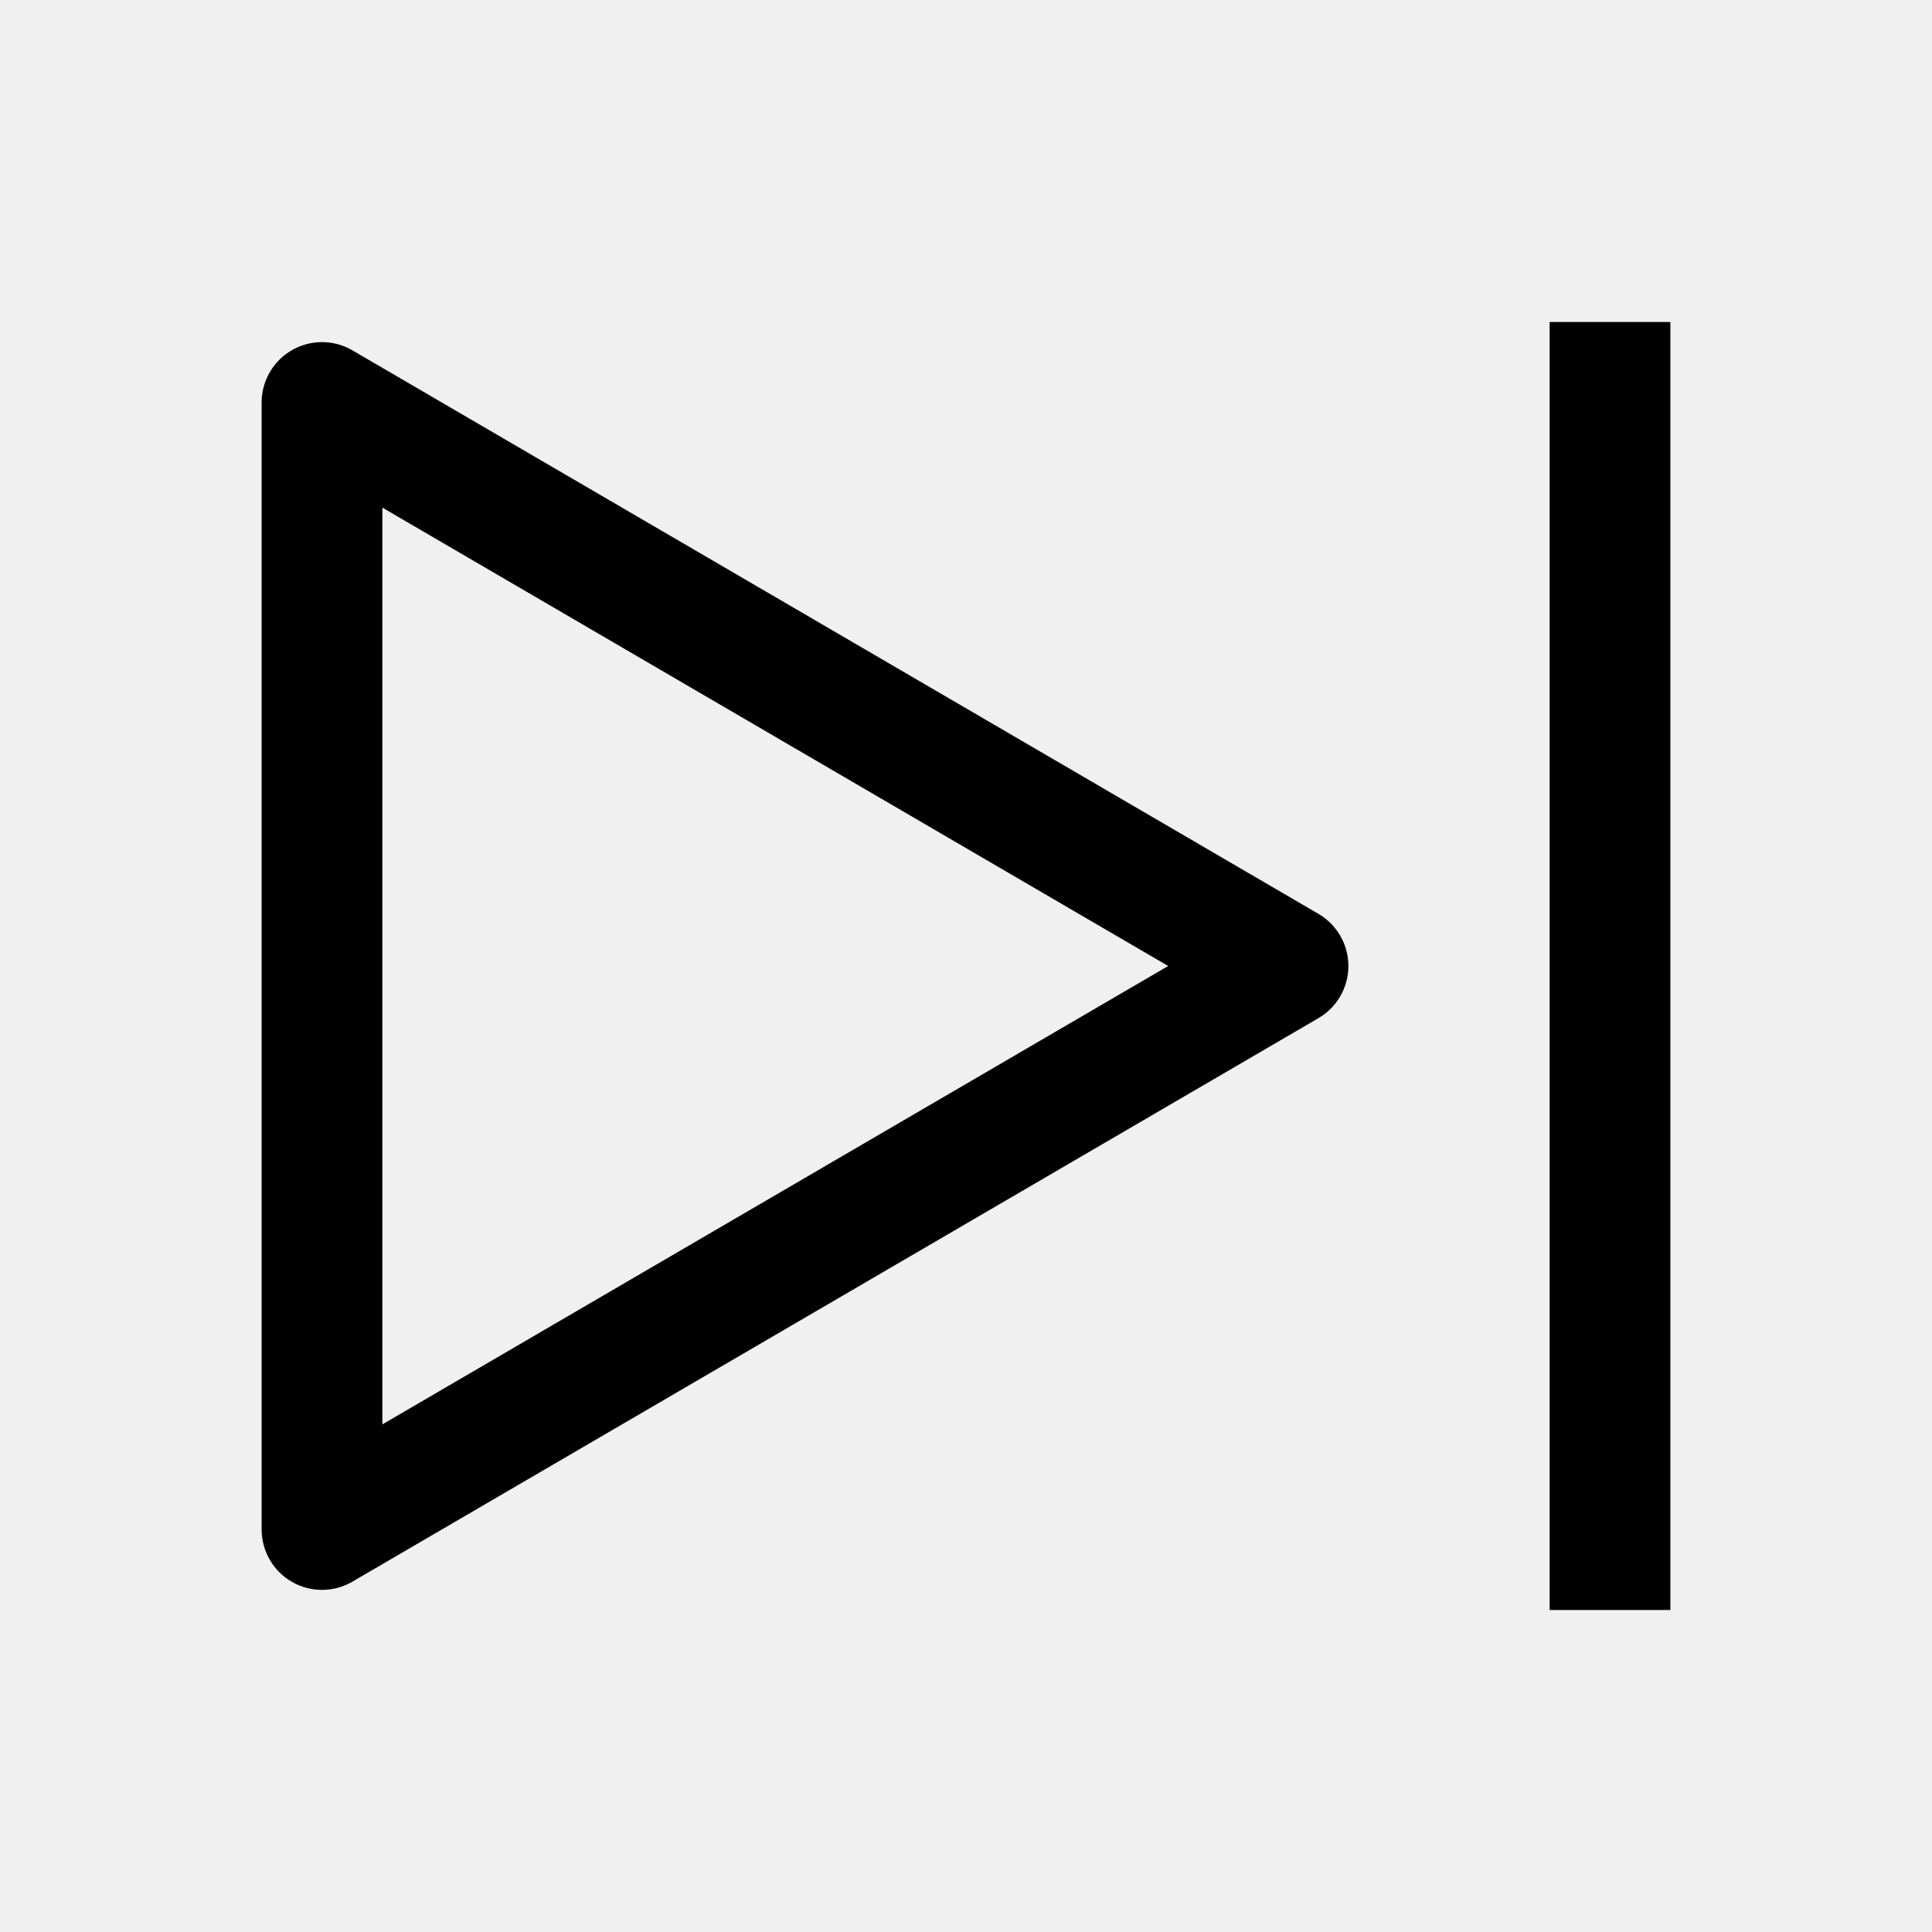
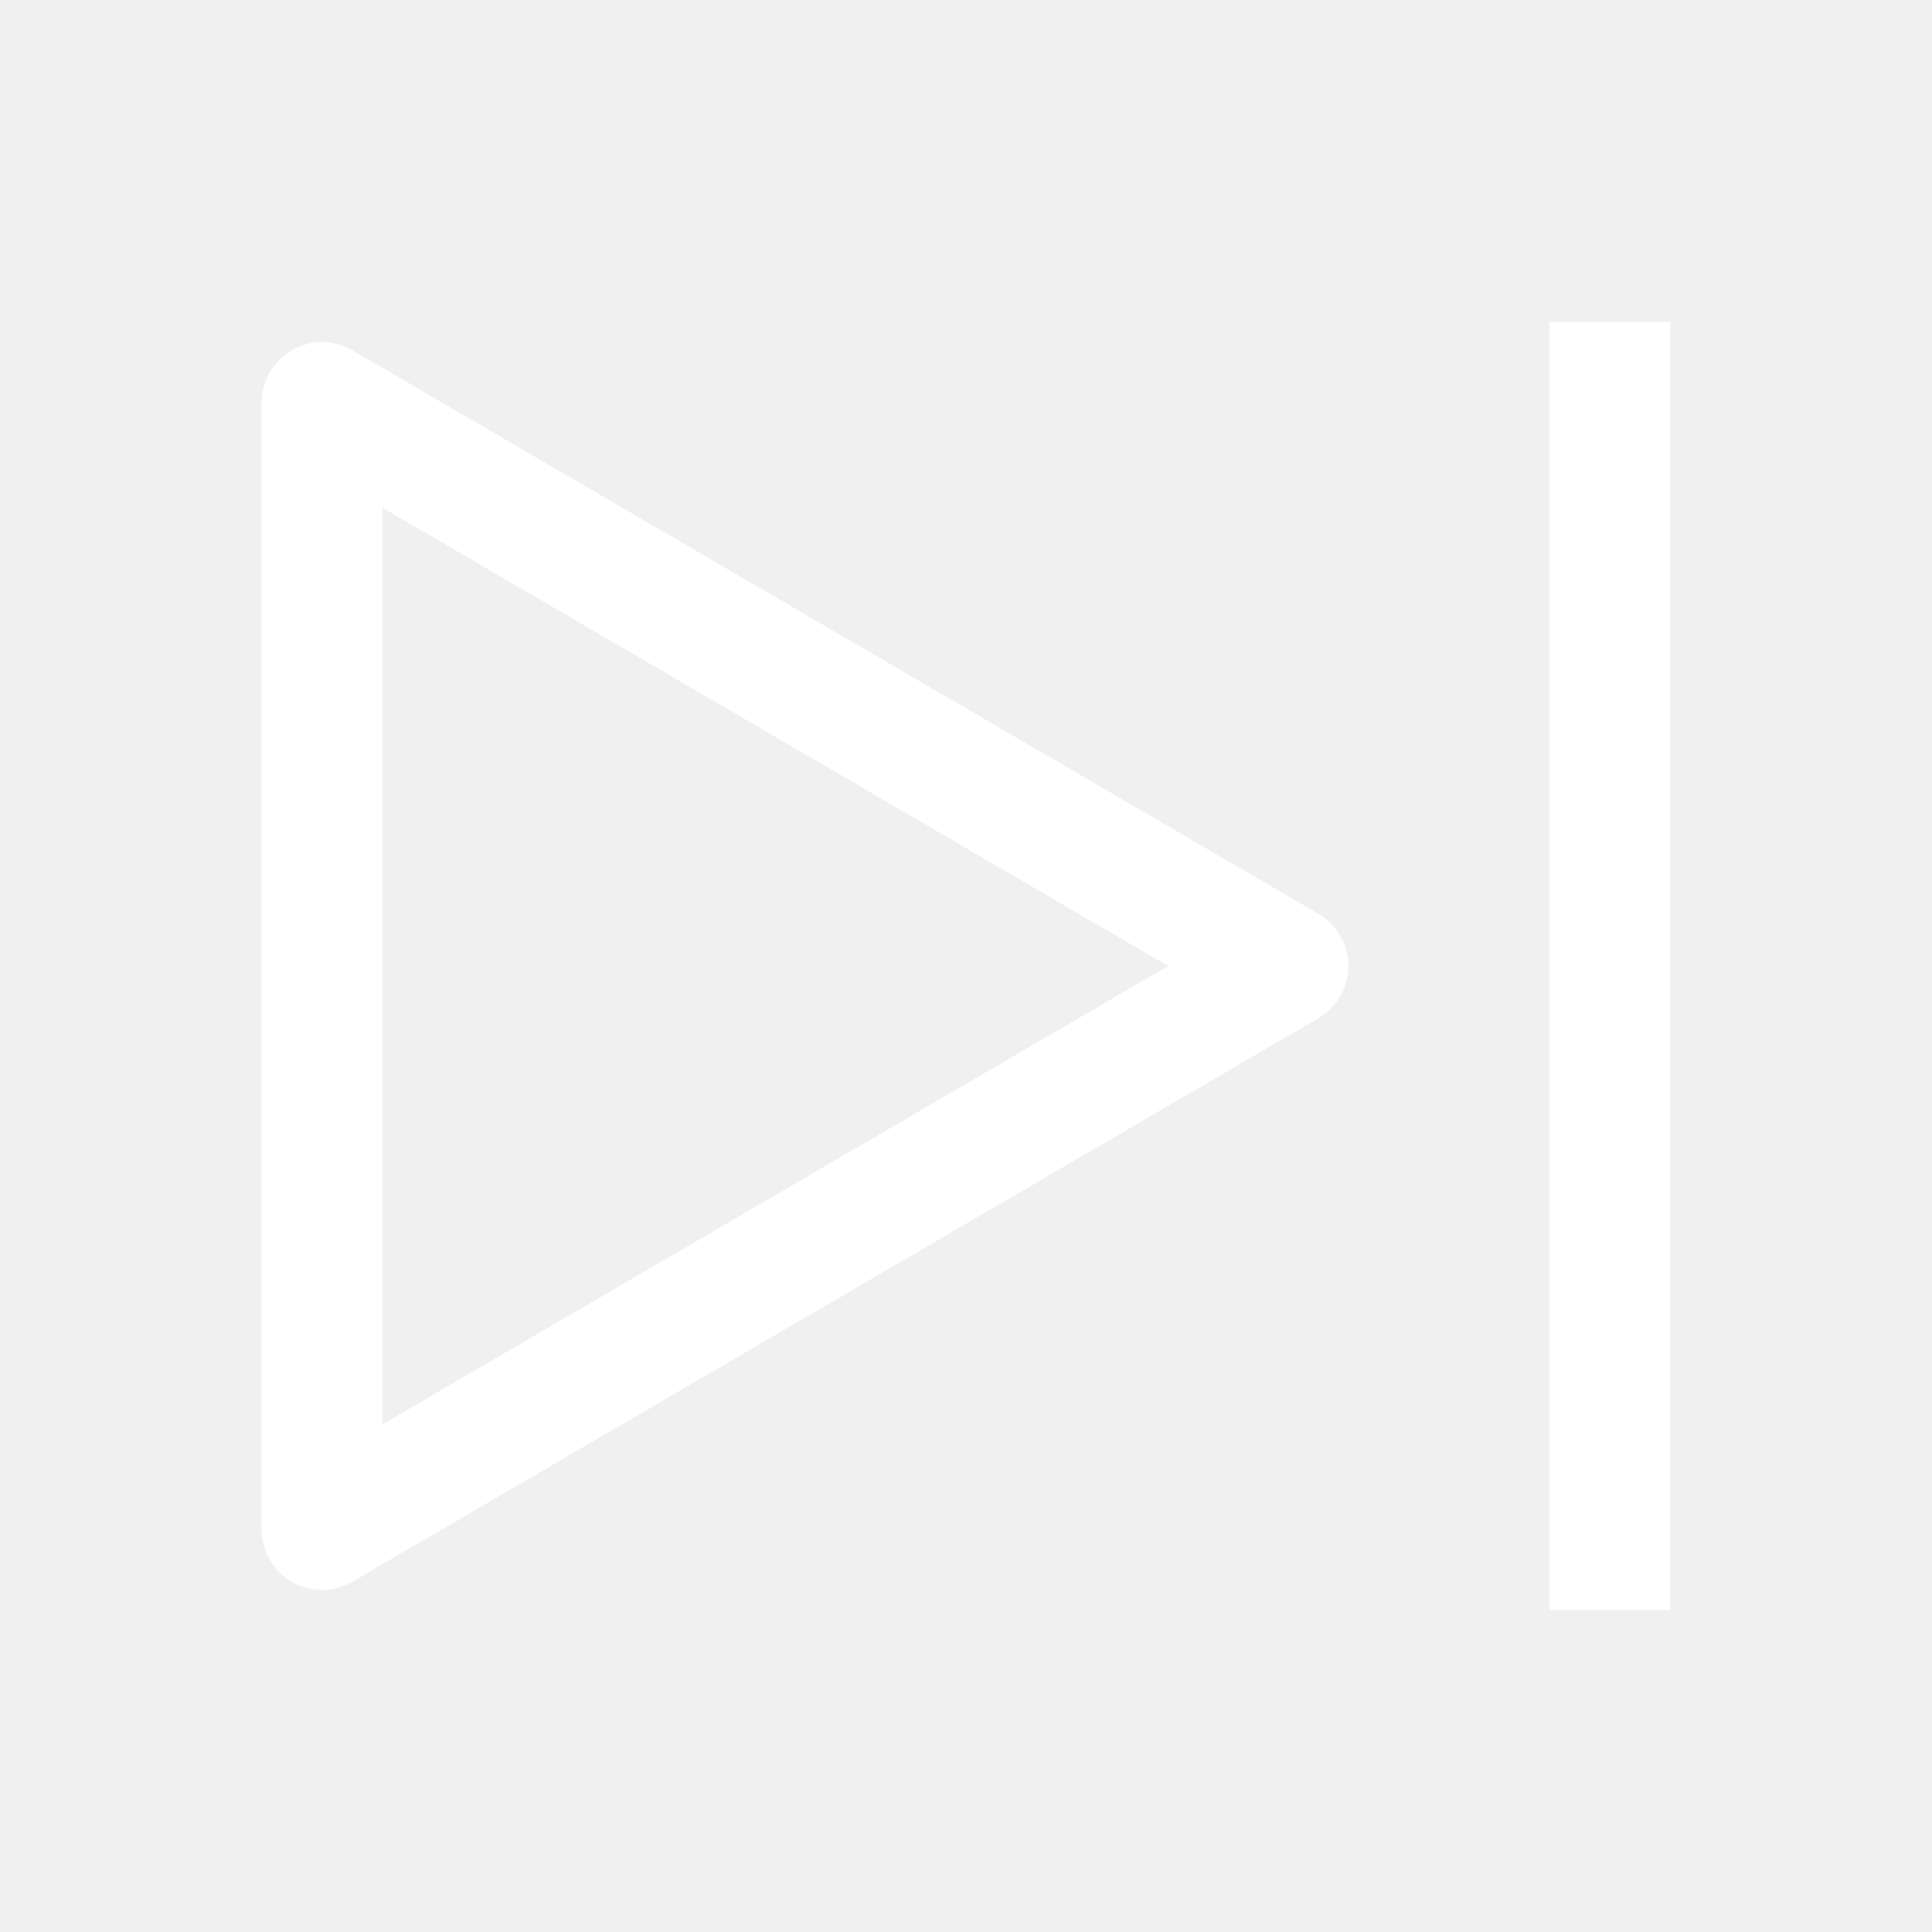
<svg xmlns="http://www.w3.org/2000/svg" width="24" height="24" viewBox="0 0 24 24" fill="none">
-   <path d="M4 19V5L16 12L4 19Z" stroke="#000" stroke-width="1.5" stroke-linejoin="round" />
-   <path d="M20 4V20" stroke="#000" stroke-width="1.5" />
+   <path d="M4 19V5L16 12L4 19Z" stroke="#fff" stroke-width="1.5" stroke-linejoin="round" />
+   <path d="M20 4V20" stroke="#fff" stroke-width="1.5" />
</svg>
